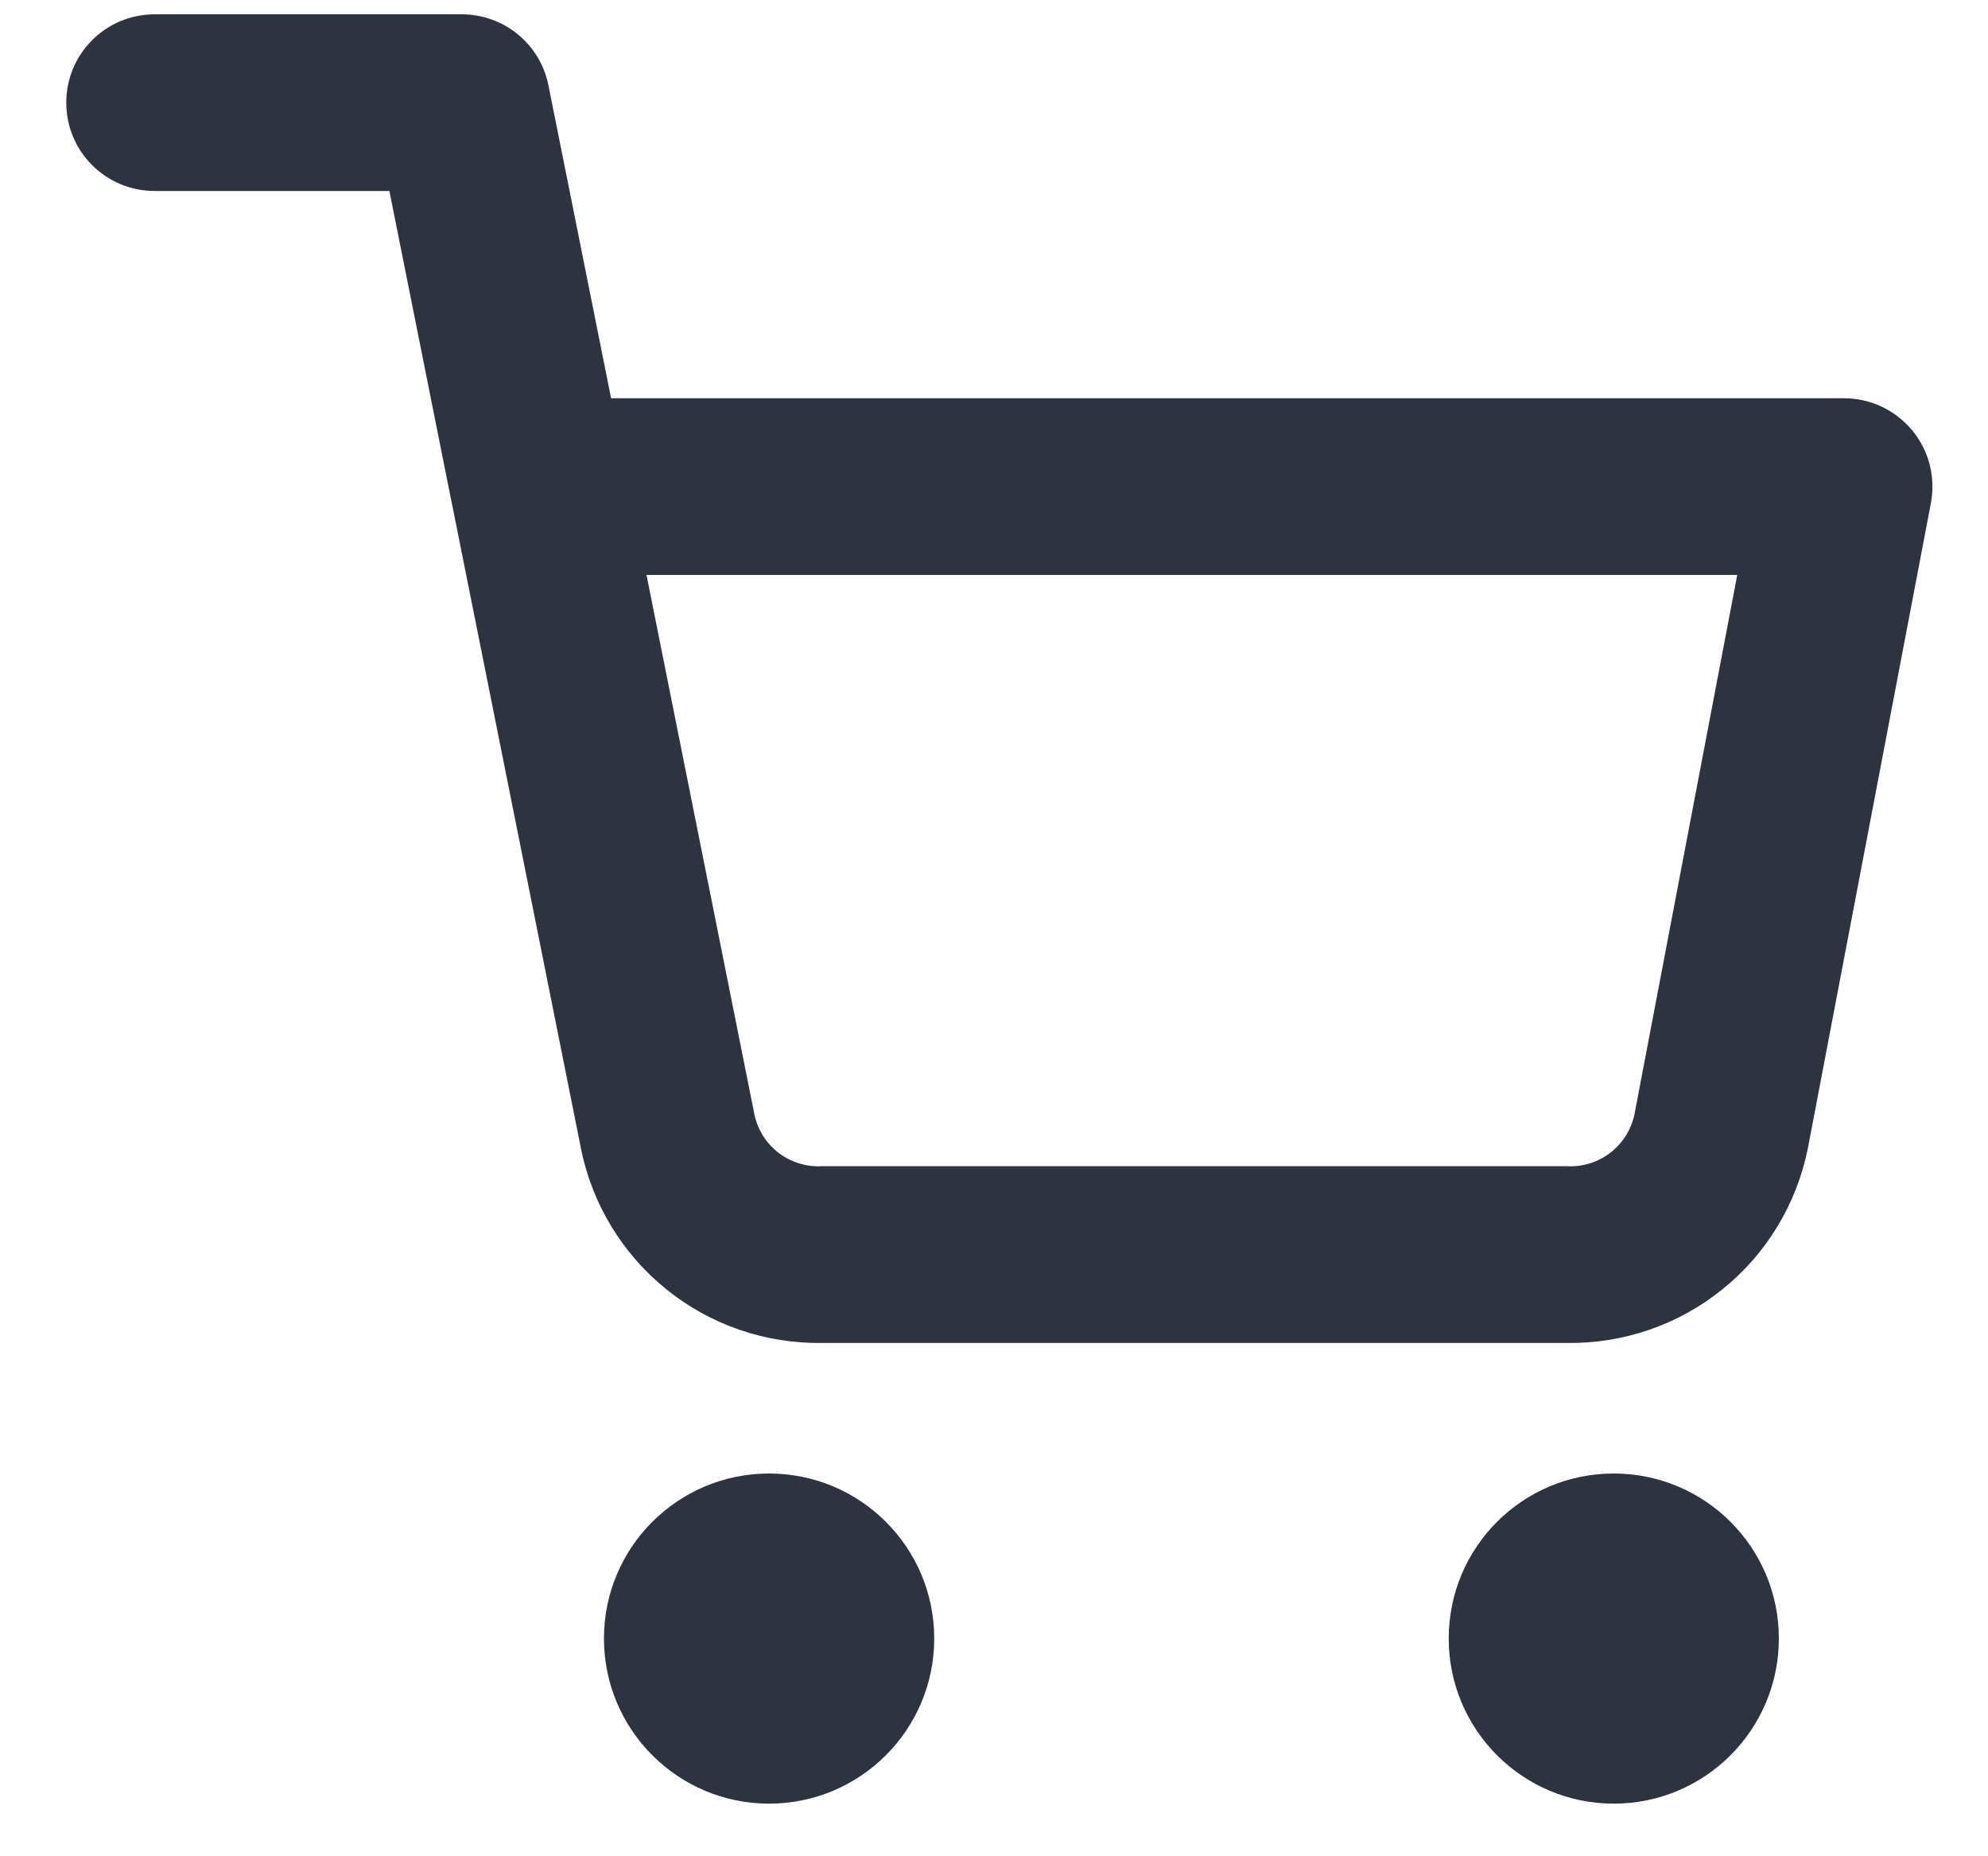
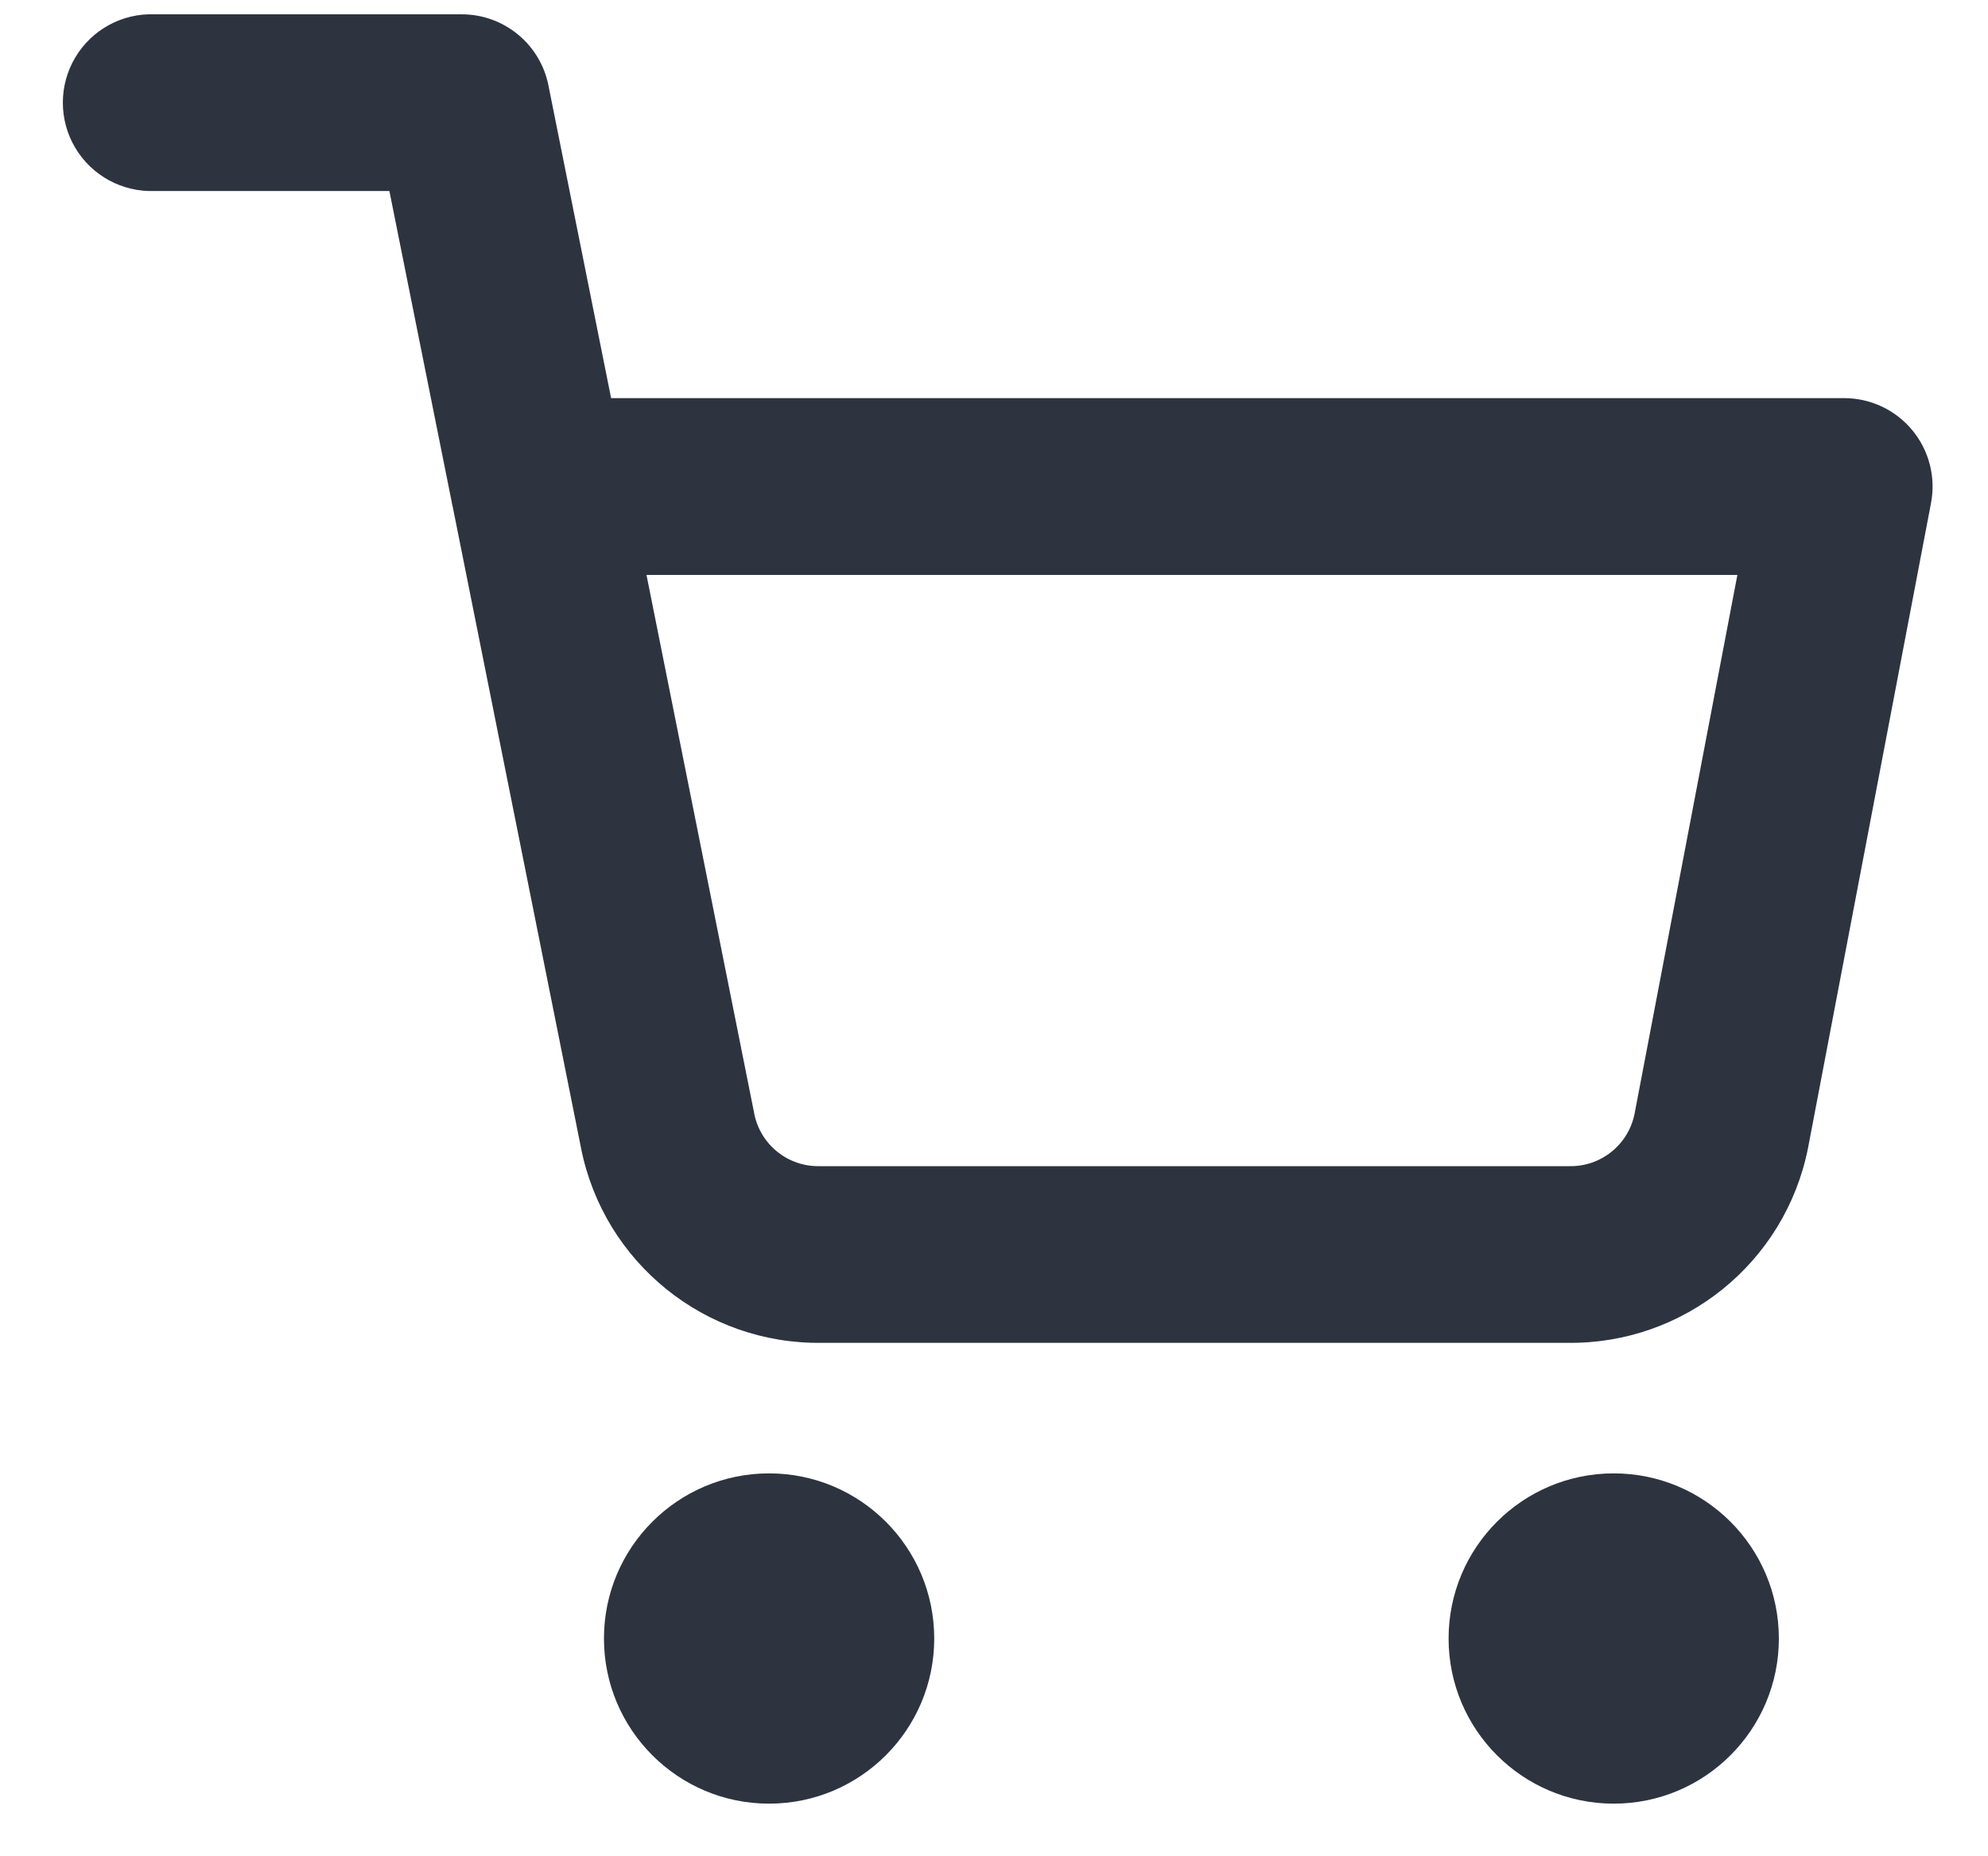
- <svg xmlns="http://www.w3.org/2000/svg" width="15" height="14" viewBox="0 0 15 14" fill="none">
-   <path fill-rule="evenodd" clip-rule="evenodd" d="M1.167 0.108C0.798 0.108 0.5 0.406 0.5 0.775C0.5 1.143 0.798 1.441 1.167 1.441H2.938L3.405 3.777C3.408 3.795 3.412 3.812 3.416 3.83L4.383 8.663L4.383 8.664C4.467 9.084 4.696 9.461 5.029 9.729C5.361 9.997 5.776 10.139 6.202 10.133H11.822C12.248 10.139 12.663 9.997 12.995 9.729C13.329 9.461 13.557 9.083 13.641 8.663L13.641 8.663L13.642 8.658L14.569 3.797C14.606 3.601 14.555 3.4 14.428 3.247C14.301 3.094 14.113 3.005 13.914 3.005H4.611L4.138 0.644C4.076 0.332 3.802 0.108 3.484 0.108H1.167ZM5.691 8.402L4.878 4.338H13.108L12.333 8.405C12.31 8.518 12.248 8.619 12.159 8.691C12.069 8.763 11.957 8.802 11.841 8.8L11.841 8.799H11.828H6.196V8.799L6.183 8.8C6.068 8.802 5.955 8.763 5.865 8.691C5.775 8.618 5.714 8.517 5.691 8.403L5.691 8.402ZM4.557 12.363C4.557 11.675 5.115 11.118 5.803 11.118C6.491 11.118 7.049 11.675 7.049 12.363C7.049 13.051 6.491 13.609 5.803 13.609C5.115 13.609 4.557 13.051 4.557 12.363ZM10.931 12.363C10.931 11.675 11.488 11.118 12.176 11.118C12.864 11.118 13.422 11.675 13.422 12.363C13.422 13.051 12.864 13.609 12.176 13.609C11.488 13.609 10.931 13.051 10.931 12.363Z" fill="#2D3440" />
+ <svg xmlns="http://www.w3.org/2000/svg" width="15" height="14" fill="none">
+   <path fill-rule="evenodd" clip-rule="evenodd" d="M1.167.108a.667.667 0 1 0 0 1.333h1.771l.468 2.335a.664.664 0 0 0 .011.053l.967 4.833 0.0.001a1.826 1.826 0 0 0 1.818 1.469h5.621a1.826 1.826 0 0 0 1.819-1.47l.001-.005.927-4.861a.667.667 0 0 0-.655-.792H4.611L4.138.644a.667.667 0 0 0-.654-.536H1.167ZM5.691 8.402l-.813-4.064h8.231l-.776 4.067a.492.492 0 0 1-.492.394v-0H6.196l-.013 0a.492.492 0 0 1-.492-.396l-0-.001Zm-1.134 3.961c0-.688.558-1.246 1.246-1.246.688 0 1.246.558 1.246 1.246 0 .688-.558 1.246-1.246 1.246-.688 0-1.246-.558-1.246-1.246Zm6.373 0c0-.688.558-1.246 1.246-1.246.688 0 1.246.558 1.246 1.246 0 .688-.558 1.246-1.246 1.246-.688 0-1.246-.558-1.246-1.246Z" fill="#2D3440" />
</svg>
